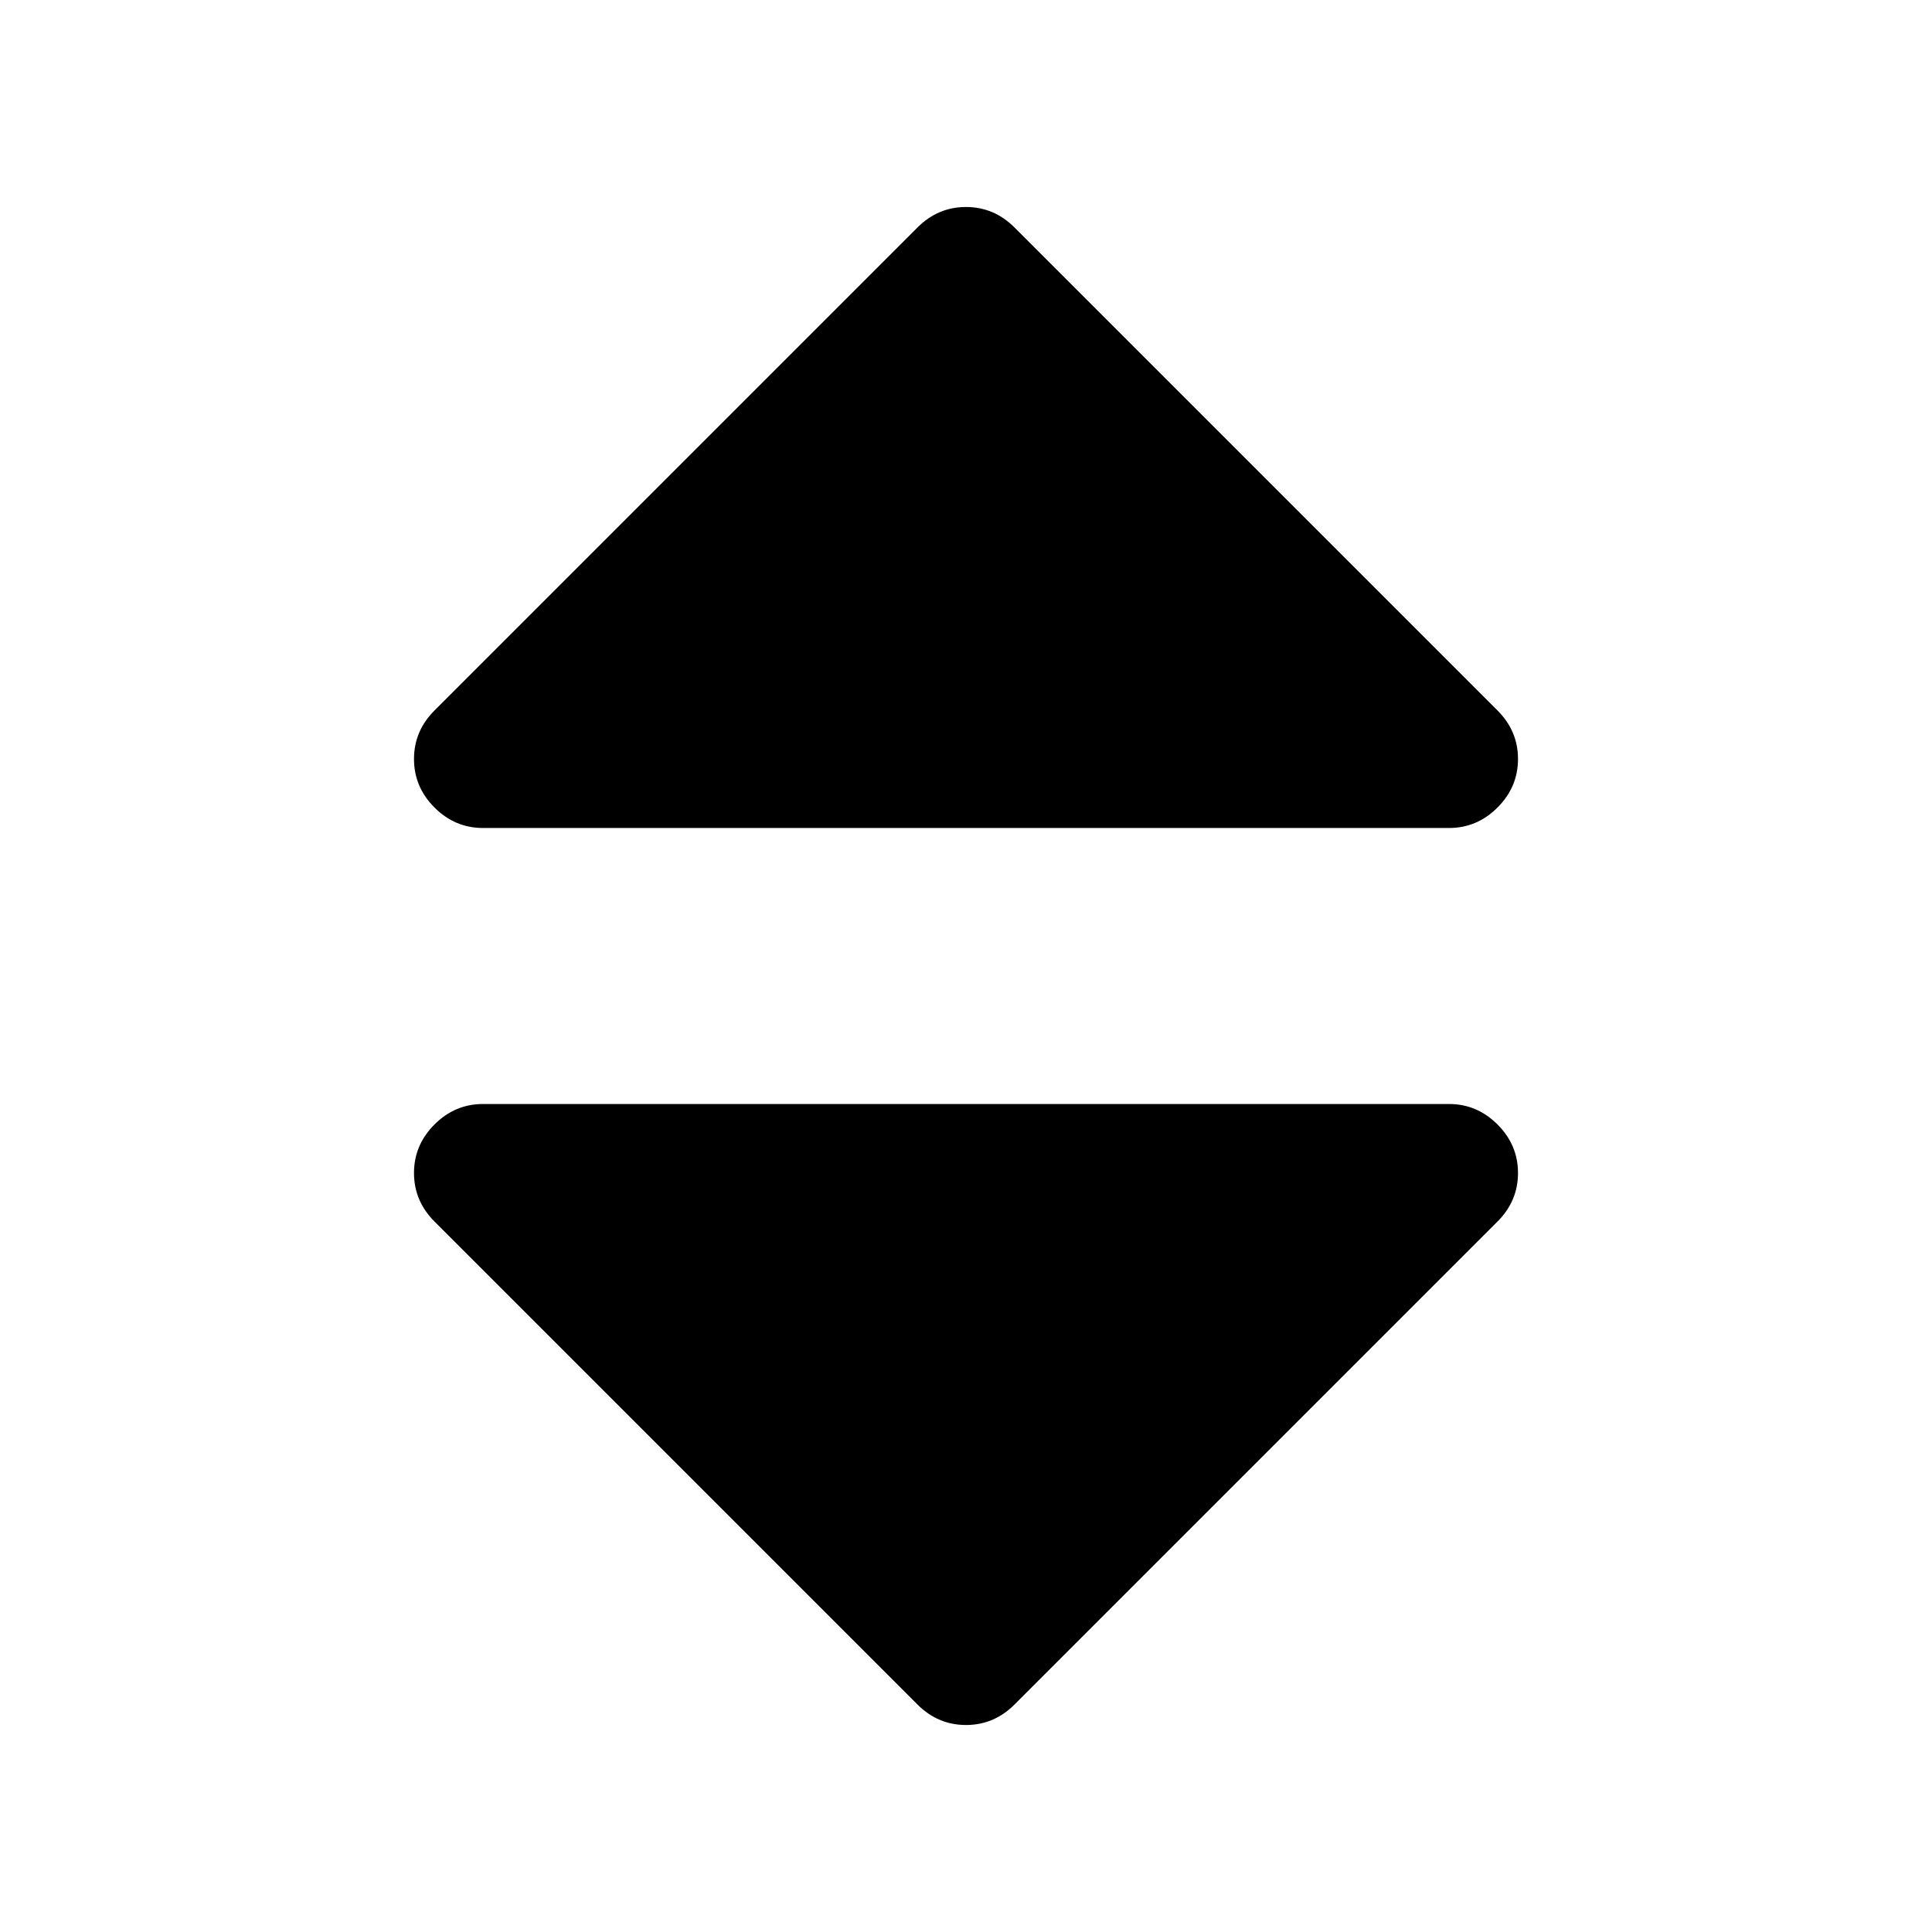
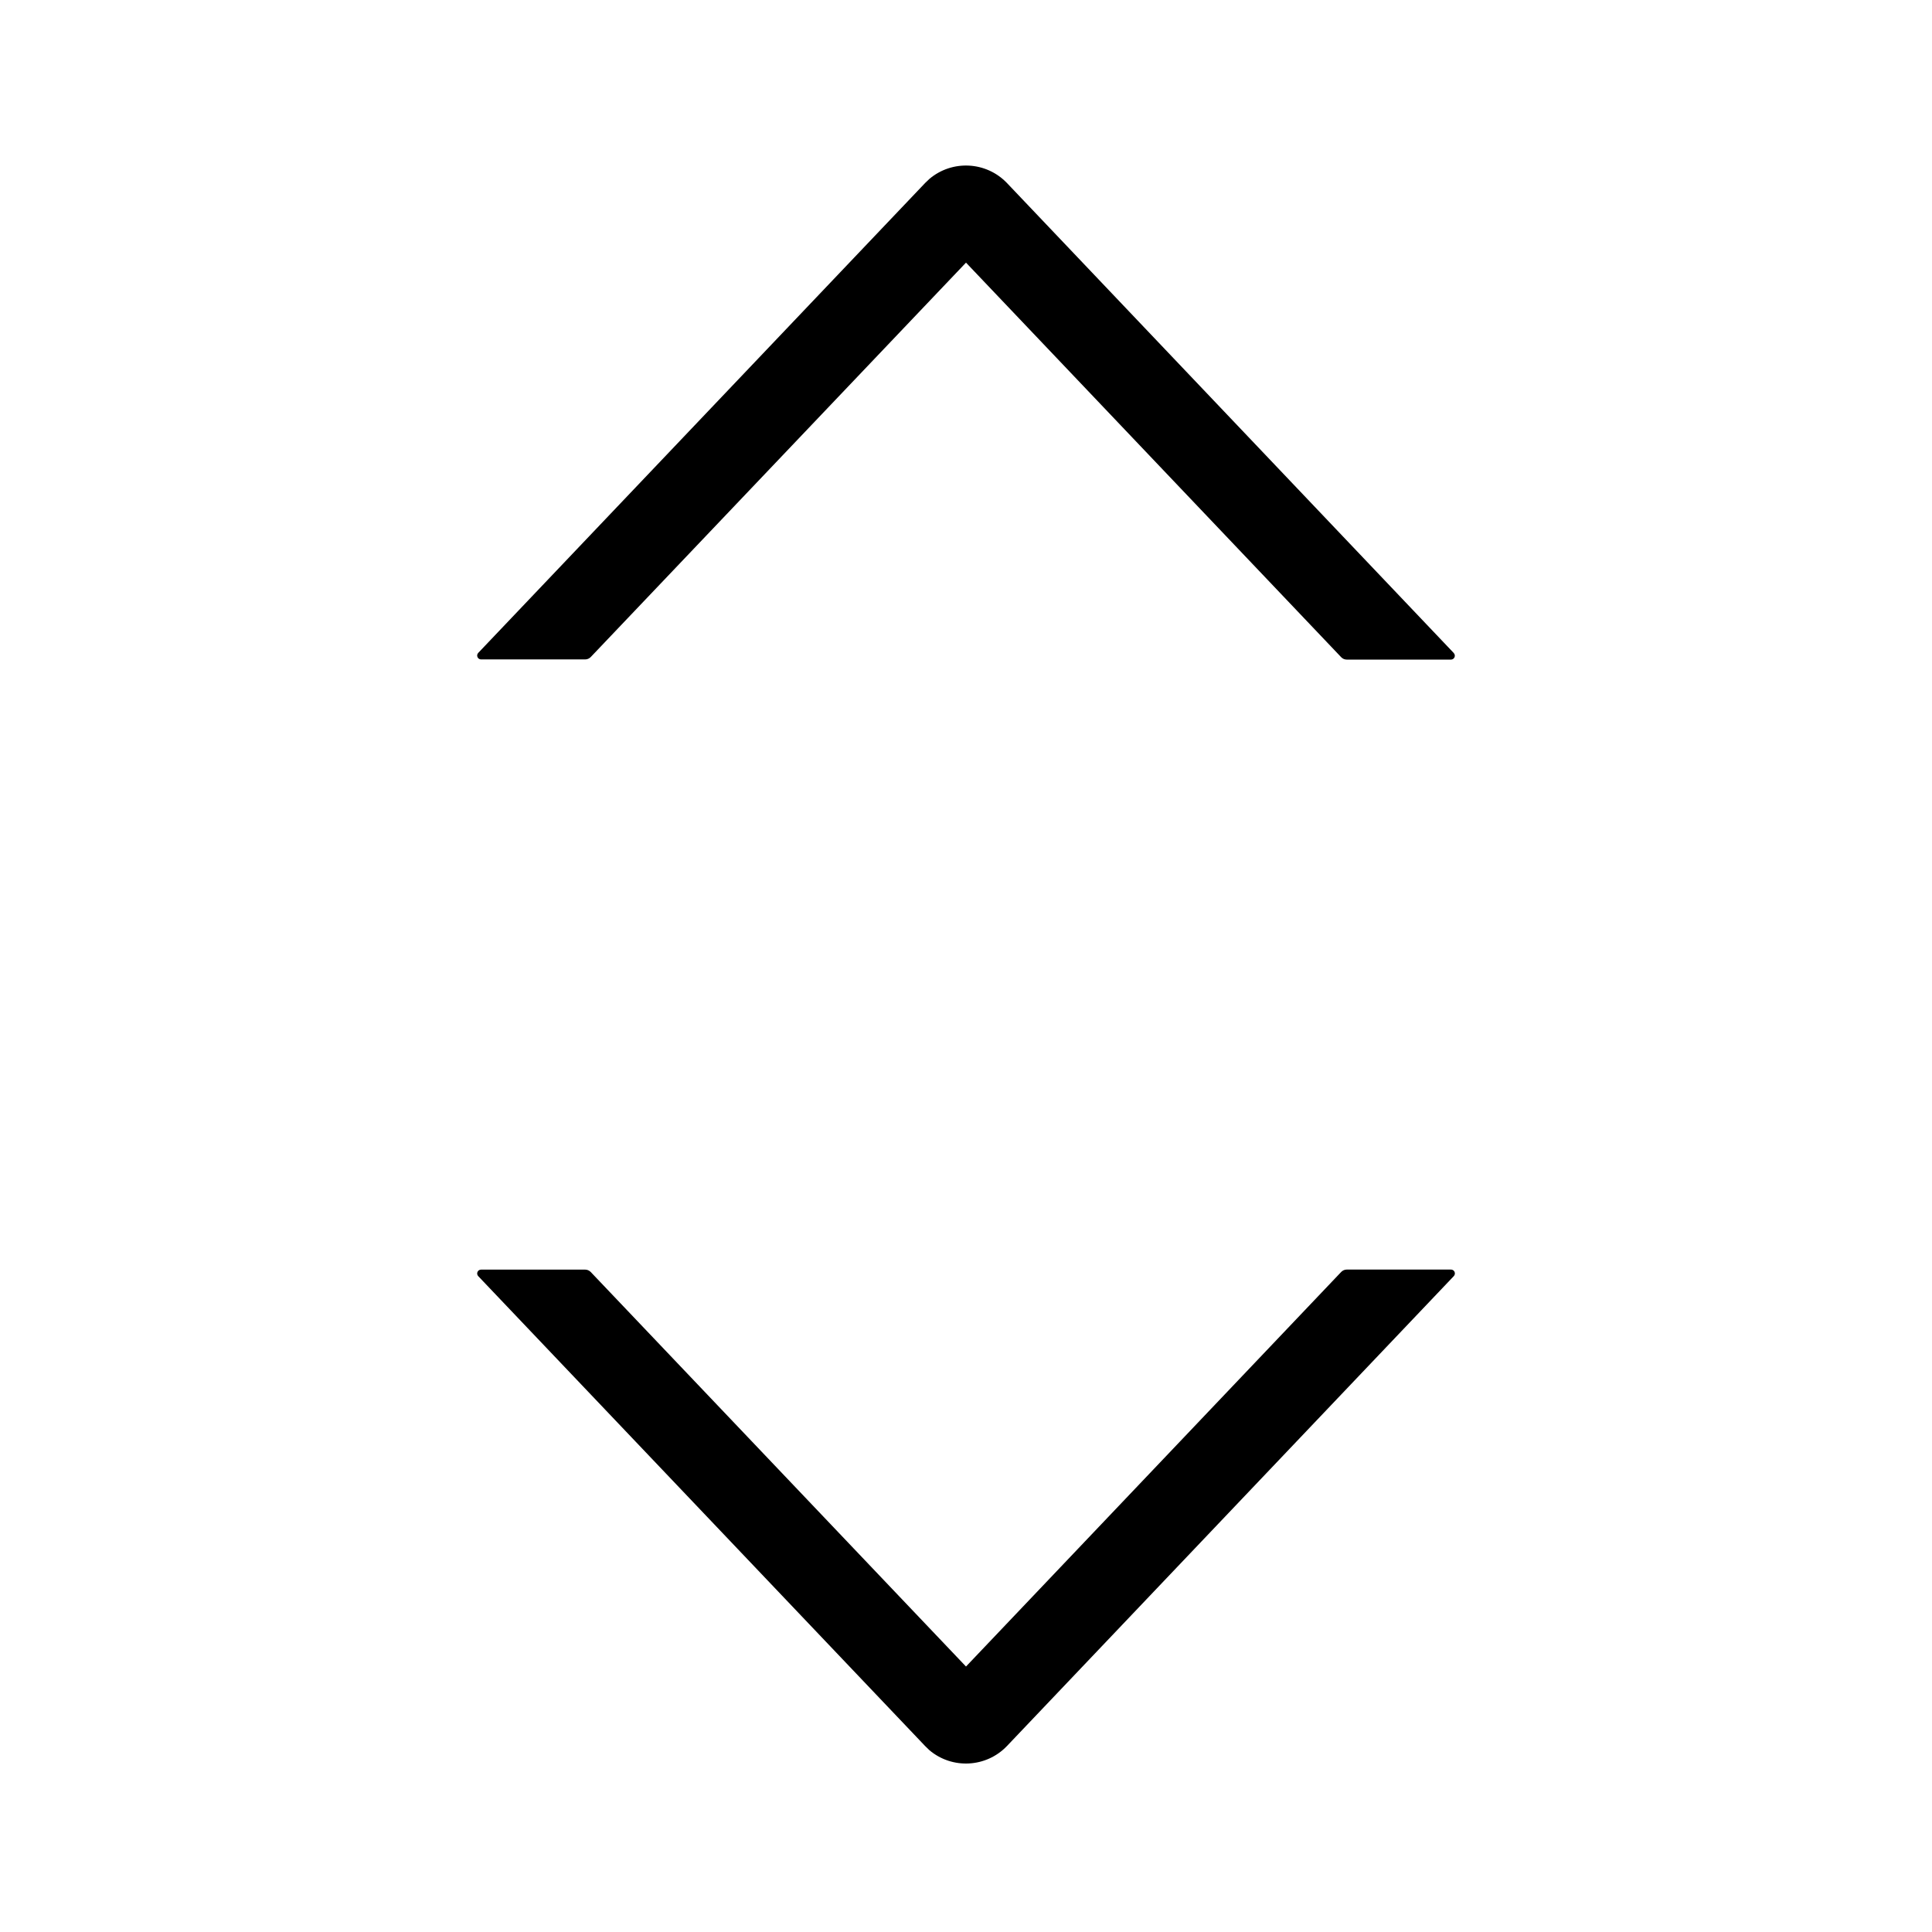
- <svg xmlns="http://www.w3.org/2000/svg" t="1640598283725" class="icon" viewBox="0 0 1024 1024" version="1.1" p-id="8027" width="200" height="200">
-   <path d="M804.571 621.714q0 14.857-10.857 25.714l-256 256q-10.857 10.857-25.714 10.857t-25.714-10.857l-256-256q-10.857-10.857-10.857-25.714t10.857-25.714 25.714-10.857l512 0q14.857 0 25.714 10.857t10.857 25.714zm0-219.429q0 14.857-10.857 25.714t-25.714 10.857l-512 0q-14.857 0-25.714-10.857t-10.857-25.714 10.857-25.714l256-256q10.857-10.857 25.714-10.857t25.714 10.857l256 256q10.857 10.857 10.857 25.714z" p-id="8028" fill="currentColor" />
+ <svg xmlns="http://www.w3.org/2000/svg" class="icon" width="200px" height="200.00px" viewBox="0 0 1024 1024" version="1.1">
+   <path fill="currentColor" d="M770.528 676.384l-236.864 249.088a30.08 30.08 0 0 1-41.056 2.176l-2.24-2.176-236.896-249.088a2.048 2.048 0 0 1 1.472-3.456h55.232c1.12 0 2.176 0.48 2.944 1.28L512 883.296l198.848-209.12a4.096 4.096 0 0 1 2.976-1.28h55.232a2.048 2.048 0 0 1 1.472 3.488zM770.528 346.112L533.664 96.96a30.08 30.08 0 0 0-41.056-2.144l-2.24 2.144-236.896 249.088a2.048 2.048 0 0 0 1.472 3.456h55.232a4.096 4.096 0 0 0 2.944-1.28L512 139.2l198.848 209.12c0.768 0.832 1.856 1.28 2.976 1.28h55.232a2.048 2.048 0 0 0 1.472-3.456z" />
</svg>
